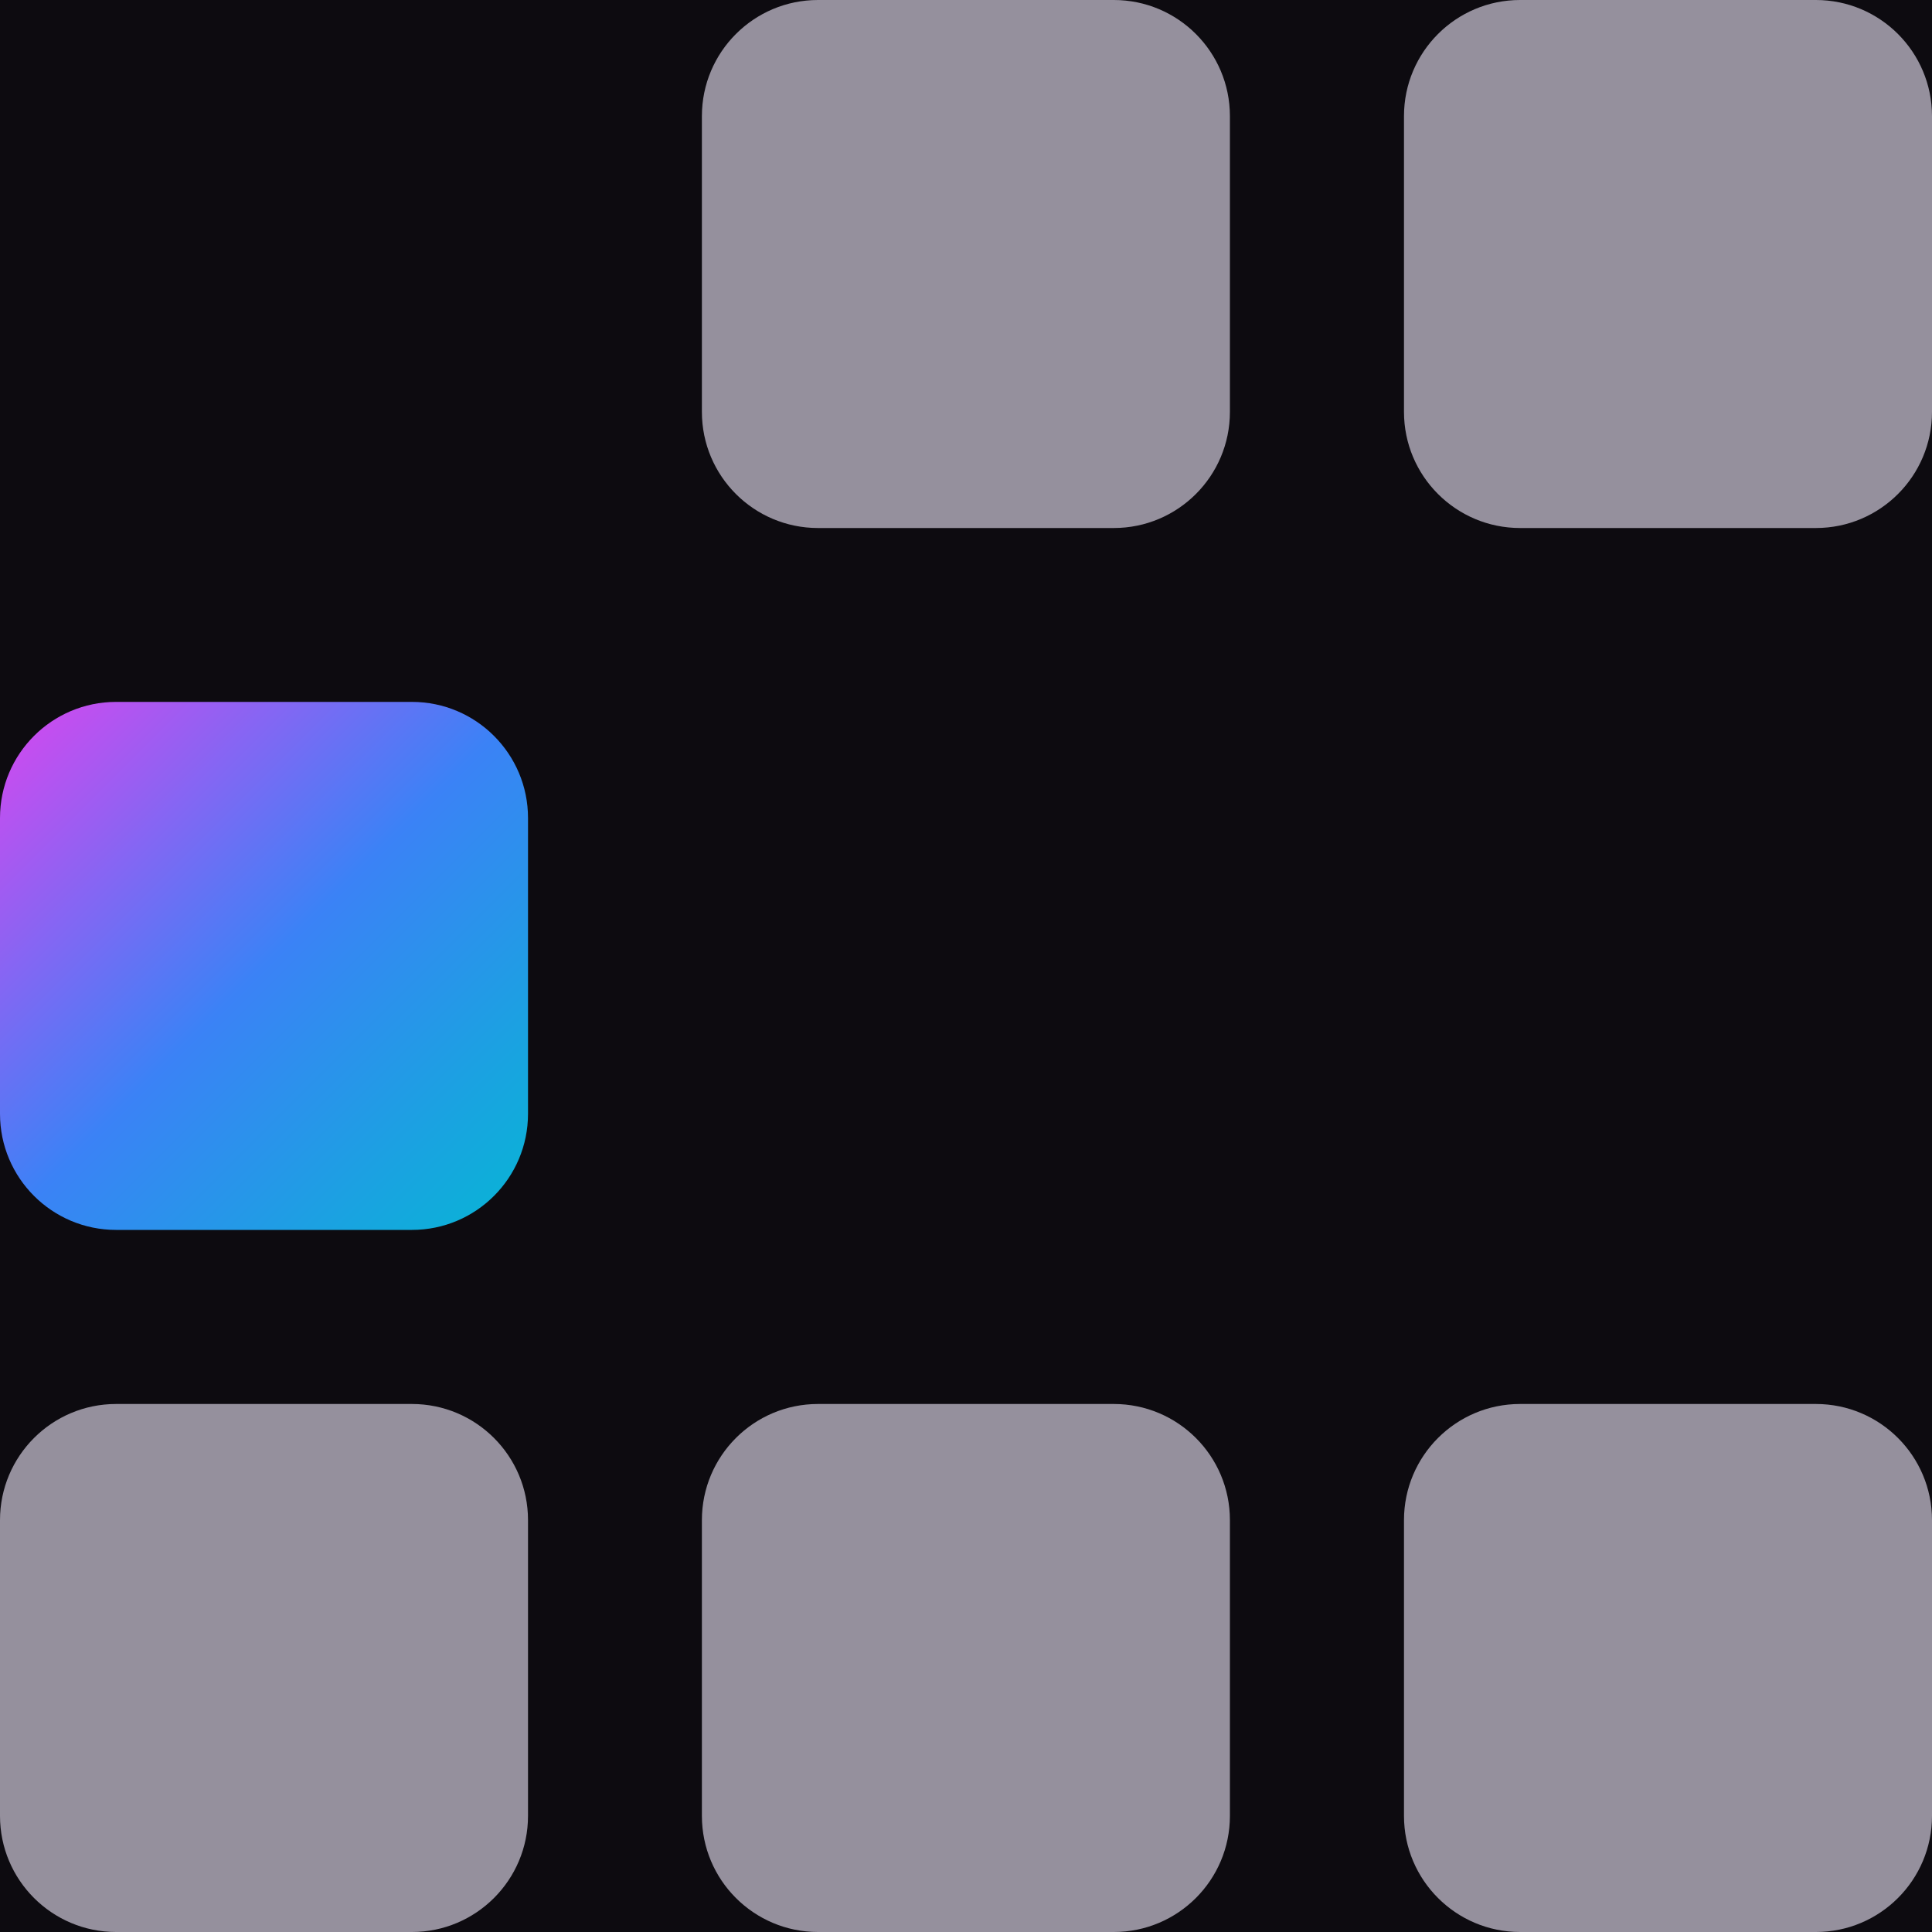
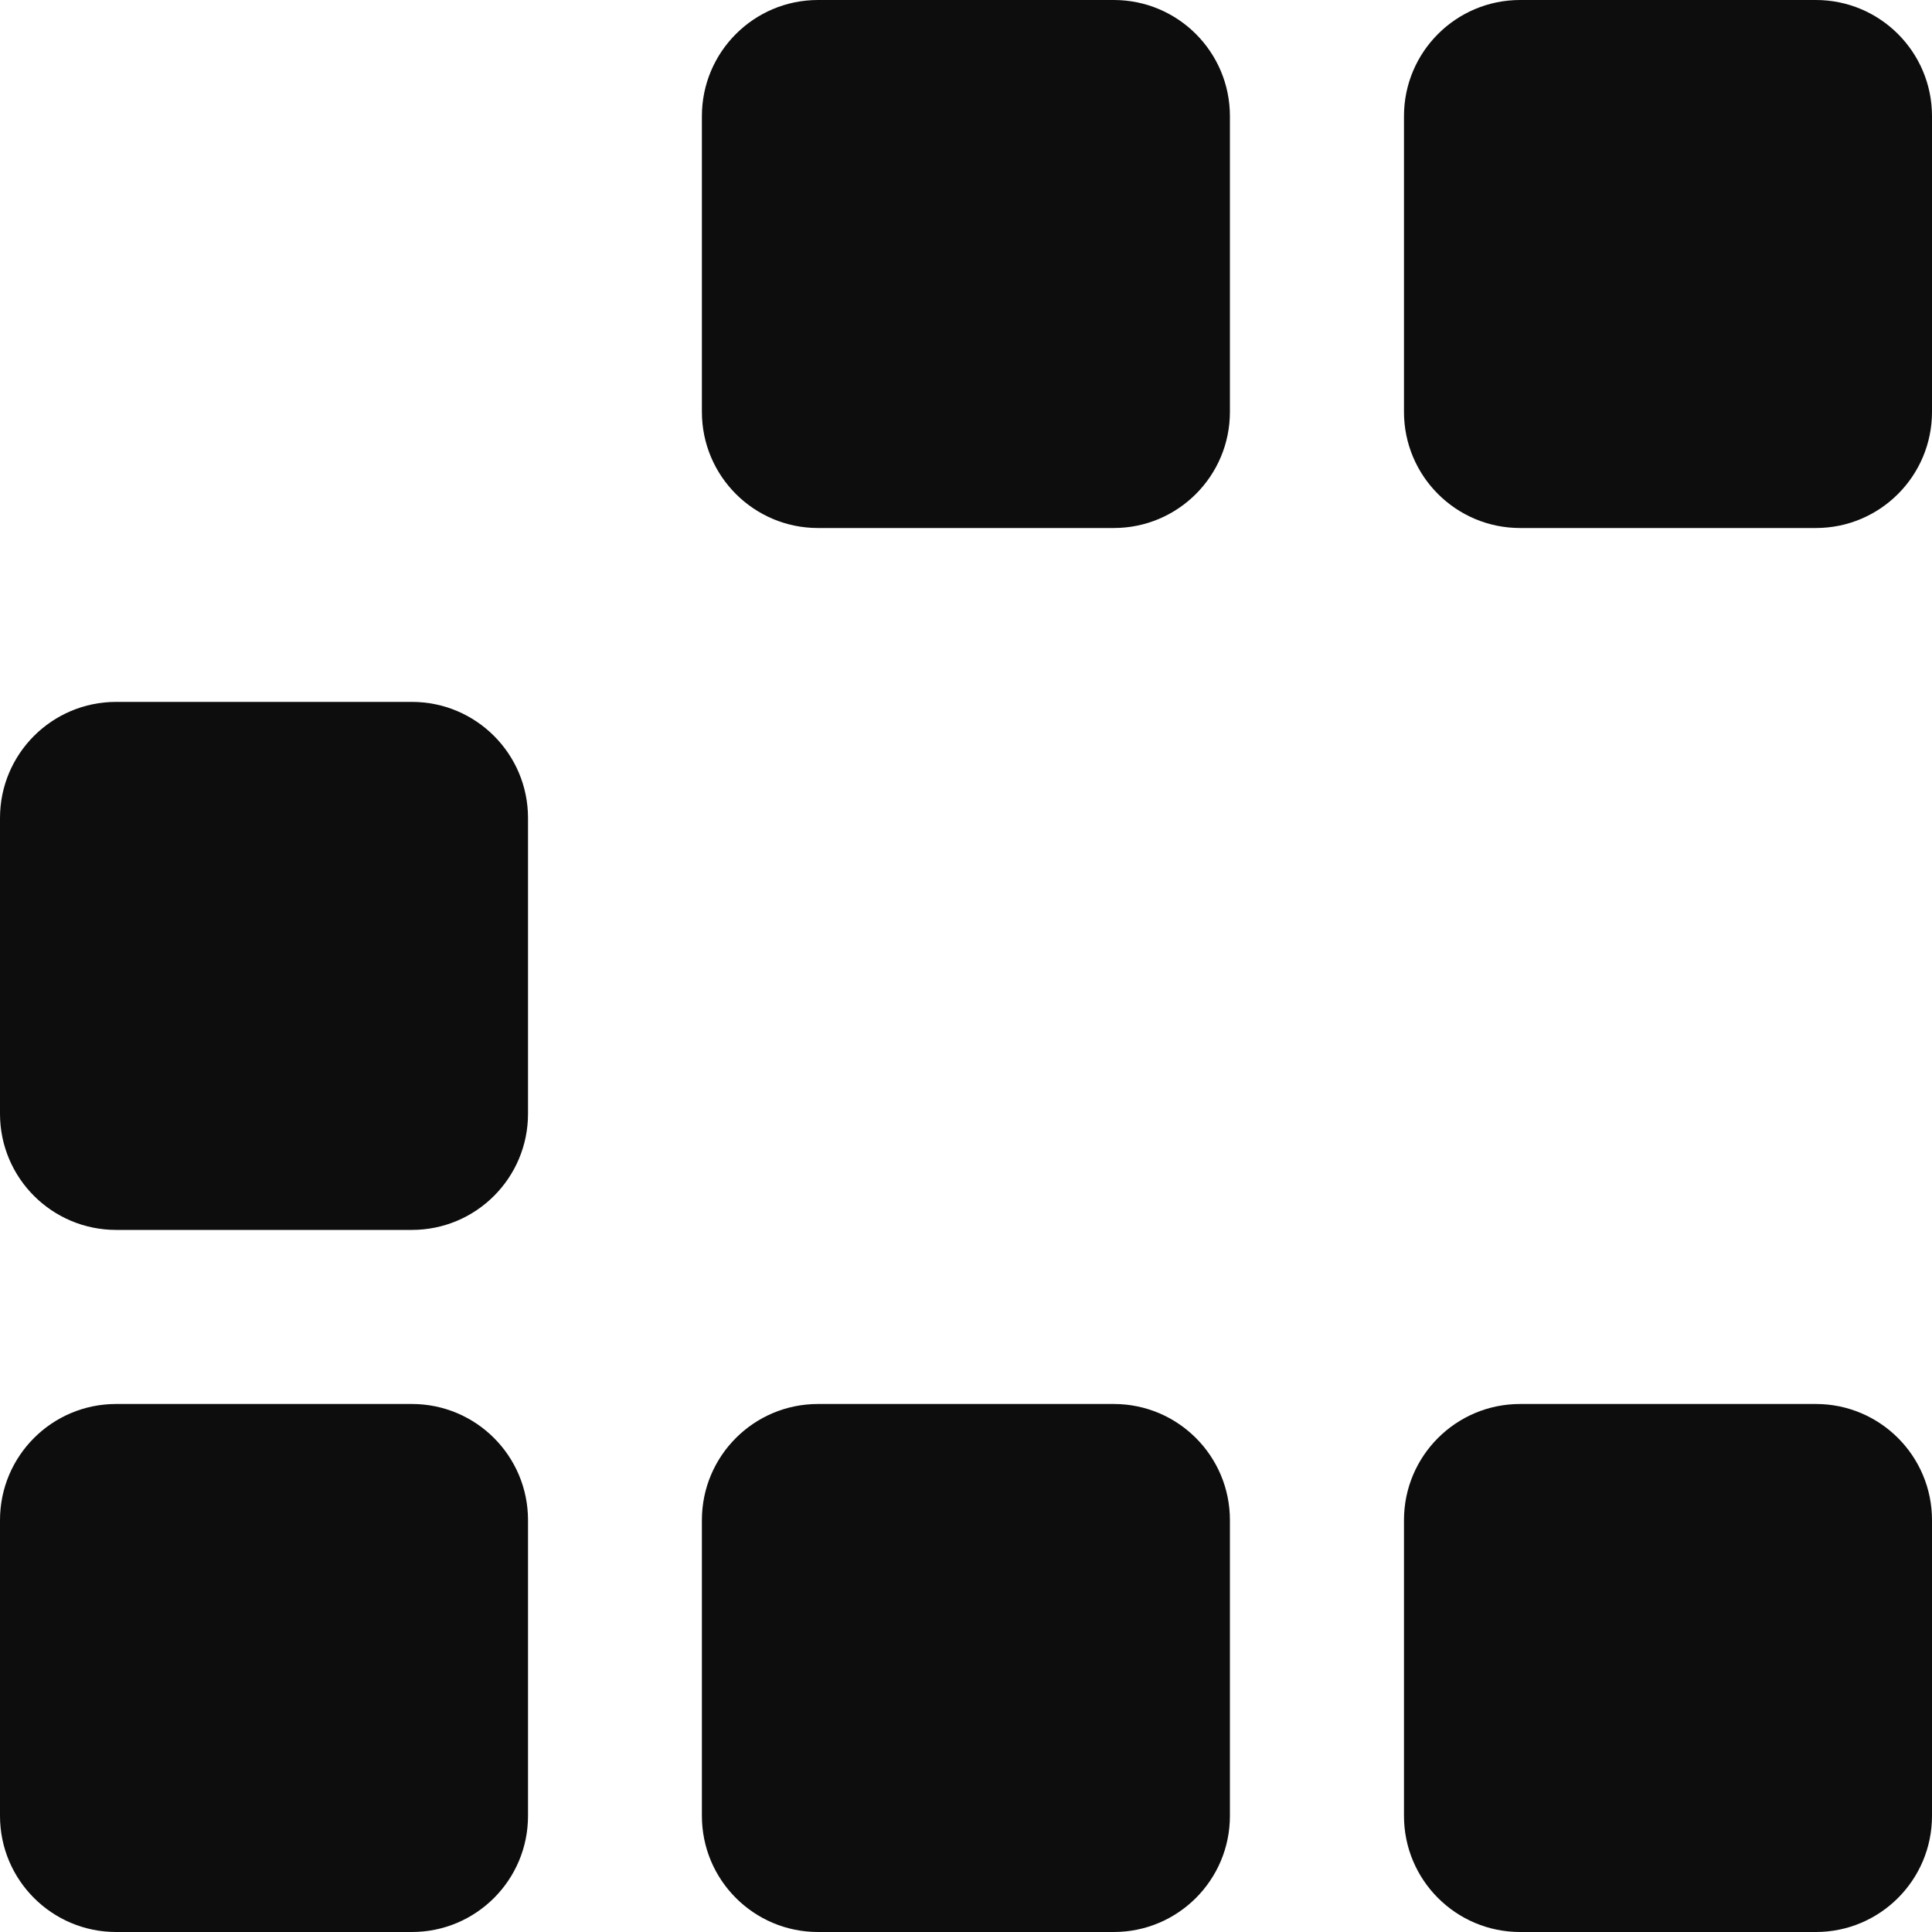
<svg xmlns="http://www.w3.org/2000/svg" viewBox="0 0 100 100" width="100" height="100">
-   <defs>
-     <linearGradient id="ag" x1="0" y1="0" x2="1" y2="1">
-       <stop offset="0%" stop-color="#d946ef" />
-       <stop offset="50%" stop-color="#3b82f6" />
-       <stop offset="100%" stop-color="#06b6d4" />
-     </linearGradient>
-   </defs>
-   <rect x="0" y="0" width="100" height="100" fill="#0d0b10" />
-   <rect x="36.33" y="0.00" width="27.33" height="27.33" rx="6.01" fill="#95909d" />
-   <rect x="72.67" y="0.00" width="27.33" height="27.33" rx="6.01" fill="#95909d" />
-   <rect x="0.00" y="36.33" width="27.33" height="27.33" rx="6.01" fill="url(#ag)" />
-   <rect x="0.00" y="72.67" width="27.33" height="27.33" rx="6.01" fill="#95909d" />
-   <rect x="36.33" y="72.67" width="27.33" height="27.33" rx="6.01" fill="#95909d" />
-   <rect x="72.67" y="72.67" width="27.33" height="27.33" rx="6.01" fill="#95909d" />
+   <rect x="36.33" y="0.00" width="27.33" height="27.33" rx="6.01" fill="#0d0d0d" />
+   <rect x="72.67" y="0.00" width="27.33" height="27.33" rx="6.01" fill="#0d0d0d" />
+   <rect x="0.00" y="36.33" width="27.33" height="27.33" rx="6.01" fill="#0d0d0d" />
+   <rect x="0.00" y="72.67" width="27.33" height="27.33" rx="6.01" fill="#0d0d0d" />
+   <rect x="36.33" y="72.67" width="27.33" height="27.33" rx="6.01" fill="#0d0d0d" />
+   <rect x="72.67" y="72.67" width="27.33" height="27.33" rx="6.01" fill="#0d0d0d" />
</svg>
